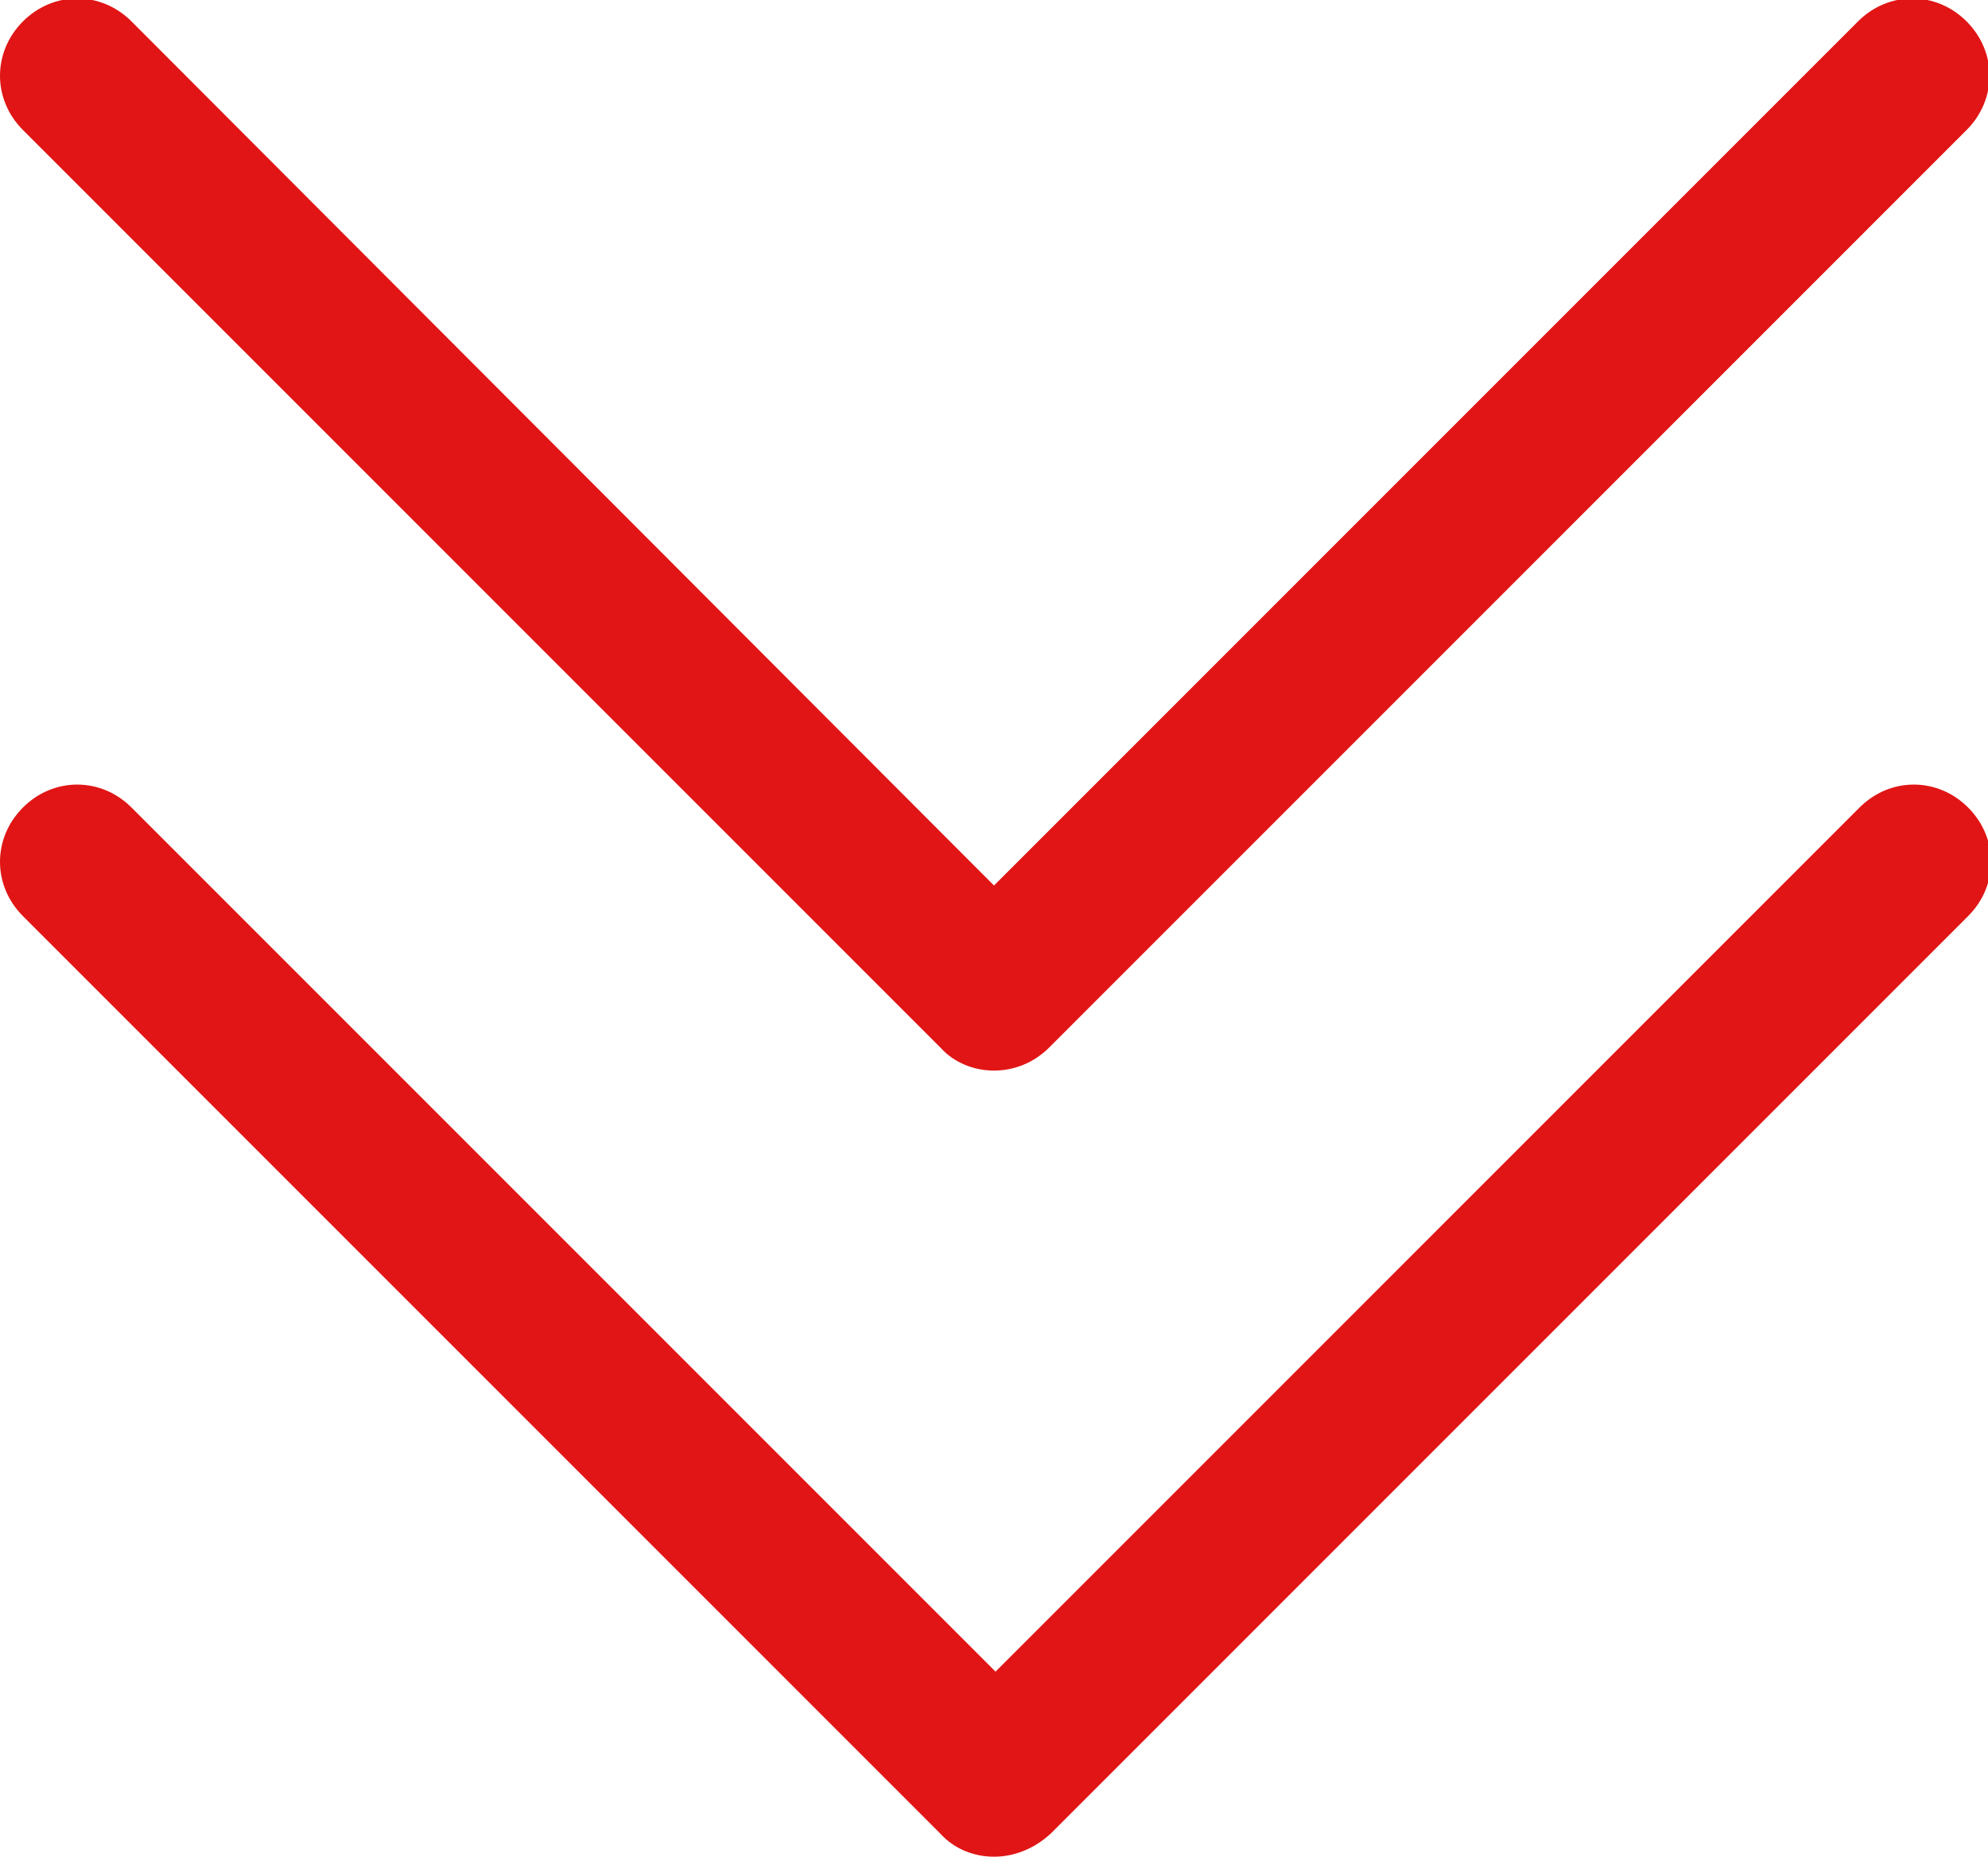
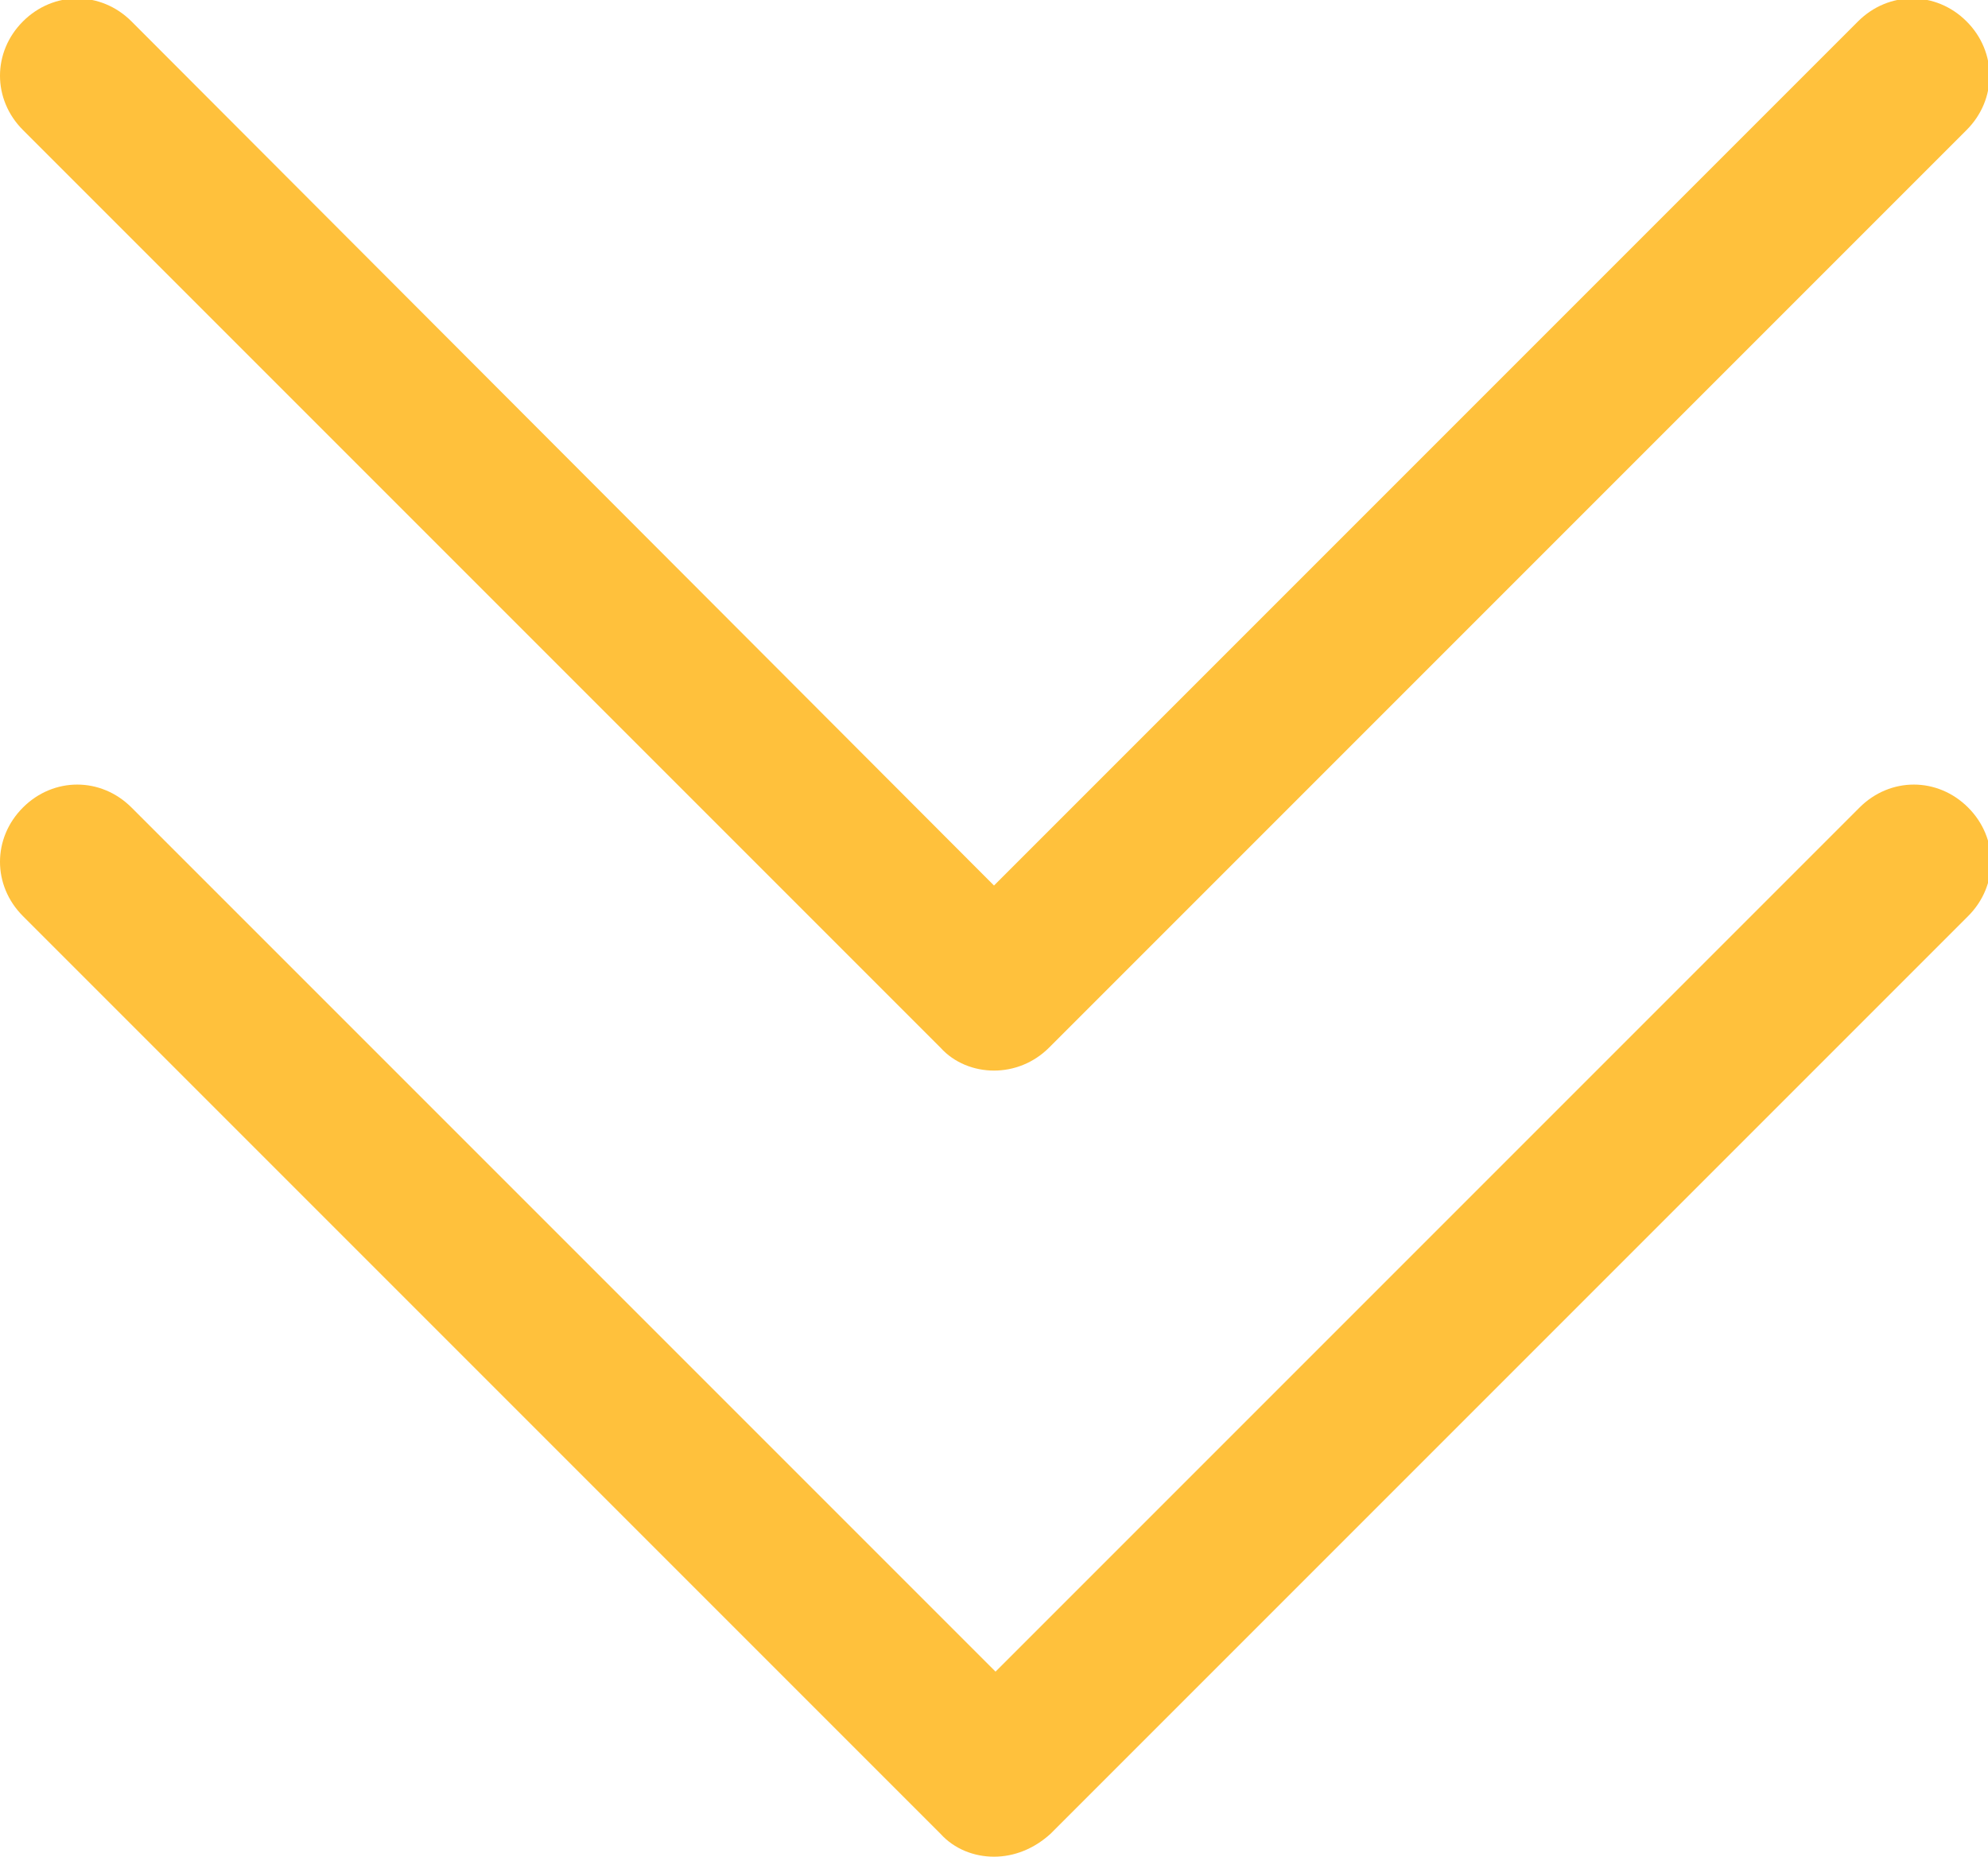
<svg xmlns="http://www.w3.org/2000/svg" version="1.1" id="圖層_1" x="0px" y="0px" viewBox="0 0 13 12.14" style="enable-background:new 0 0 13 12.14;" xml:space="preserve">
  <style type="text/css">
- 	.st0{fill:#E11515;}
+ 	.st0{fill:#ffc13c;}
	.st1{fill:#999999;}
</style>
  <g>
    <path class="st0" d="M6.5,7C6.37,7,6.24,6.95,6.15,6.85l-6-6c-0.2-0.2-0.2-0.51,0-0.71s0.51-0.2,0.71,0L6.5,5.79l5.65-5.65   c0.2-0.2,0.51-0.2,0.71,0s0.2,0.51,0,0.71l-6,6C6.76,6.95,6.63,7,6.5,7z" />
    <path class="st0" d="M6.5,12.14c-0.13,0-0.26-0.05-0.35-0.15l-6-6c-0.2-0.2-0.2-0.51,0-0.71s0.51-0.2,0.71,0l5.65,5.65l5.65-5.65   c0.2-0.2,0.51-0.2,0.71,0s0.2,0.51,0,0.71l-6,6C6.76,12.09,6.63,12.14,6.5,12.14z" />
  </g>
</svg>
